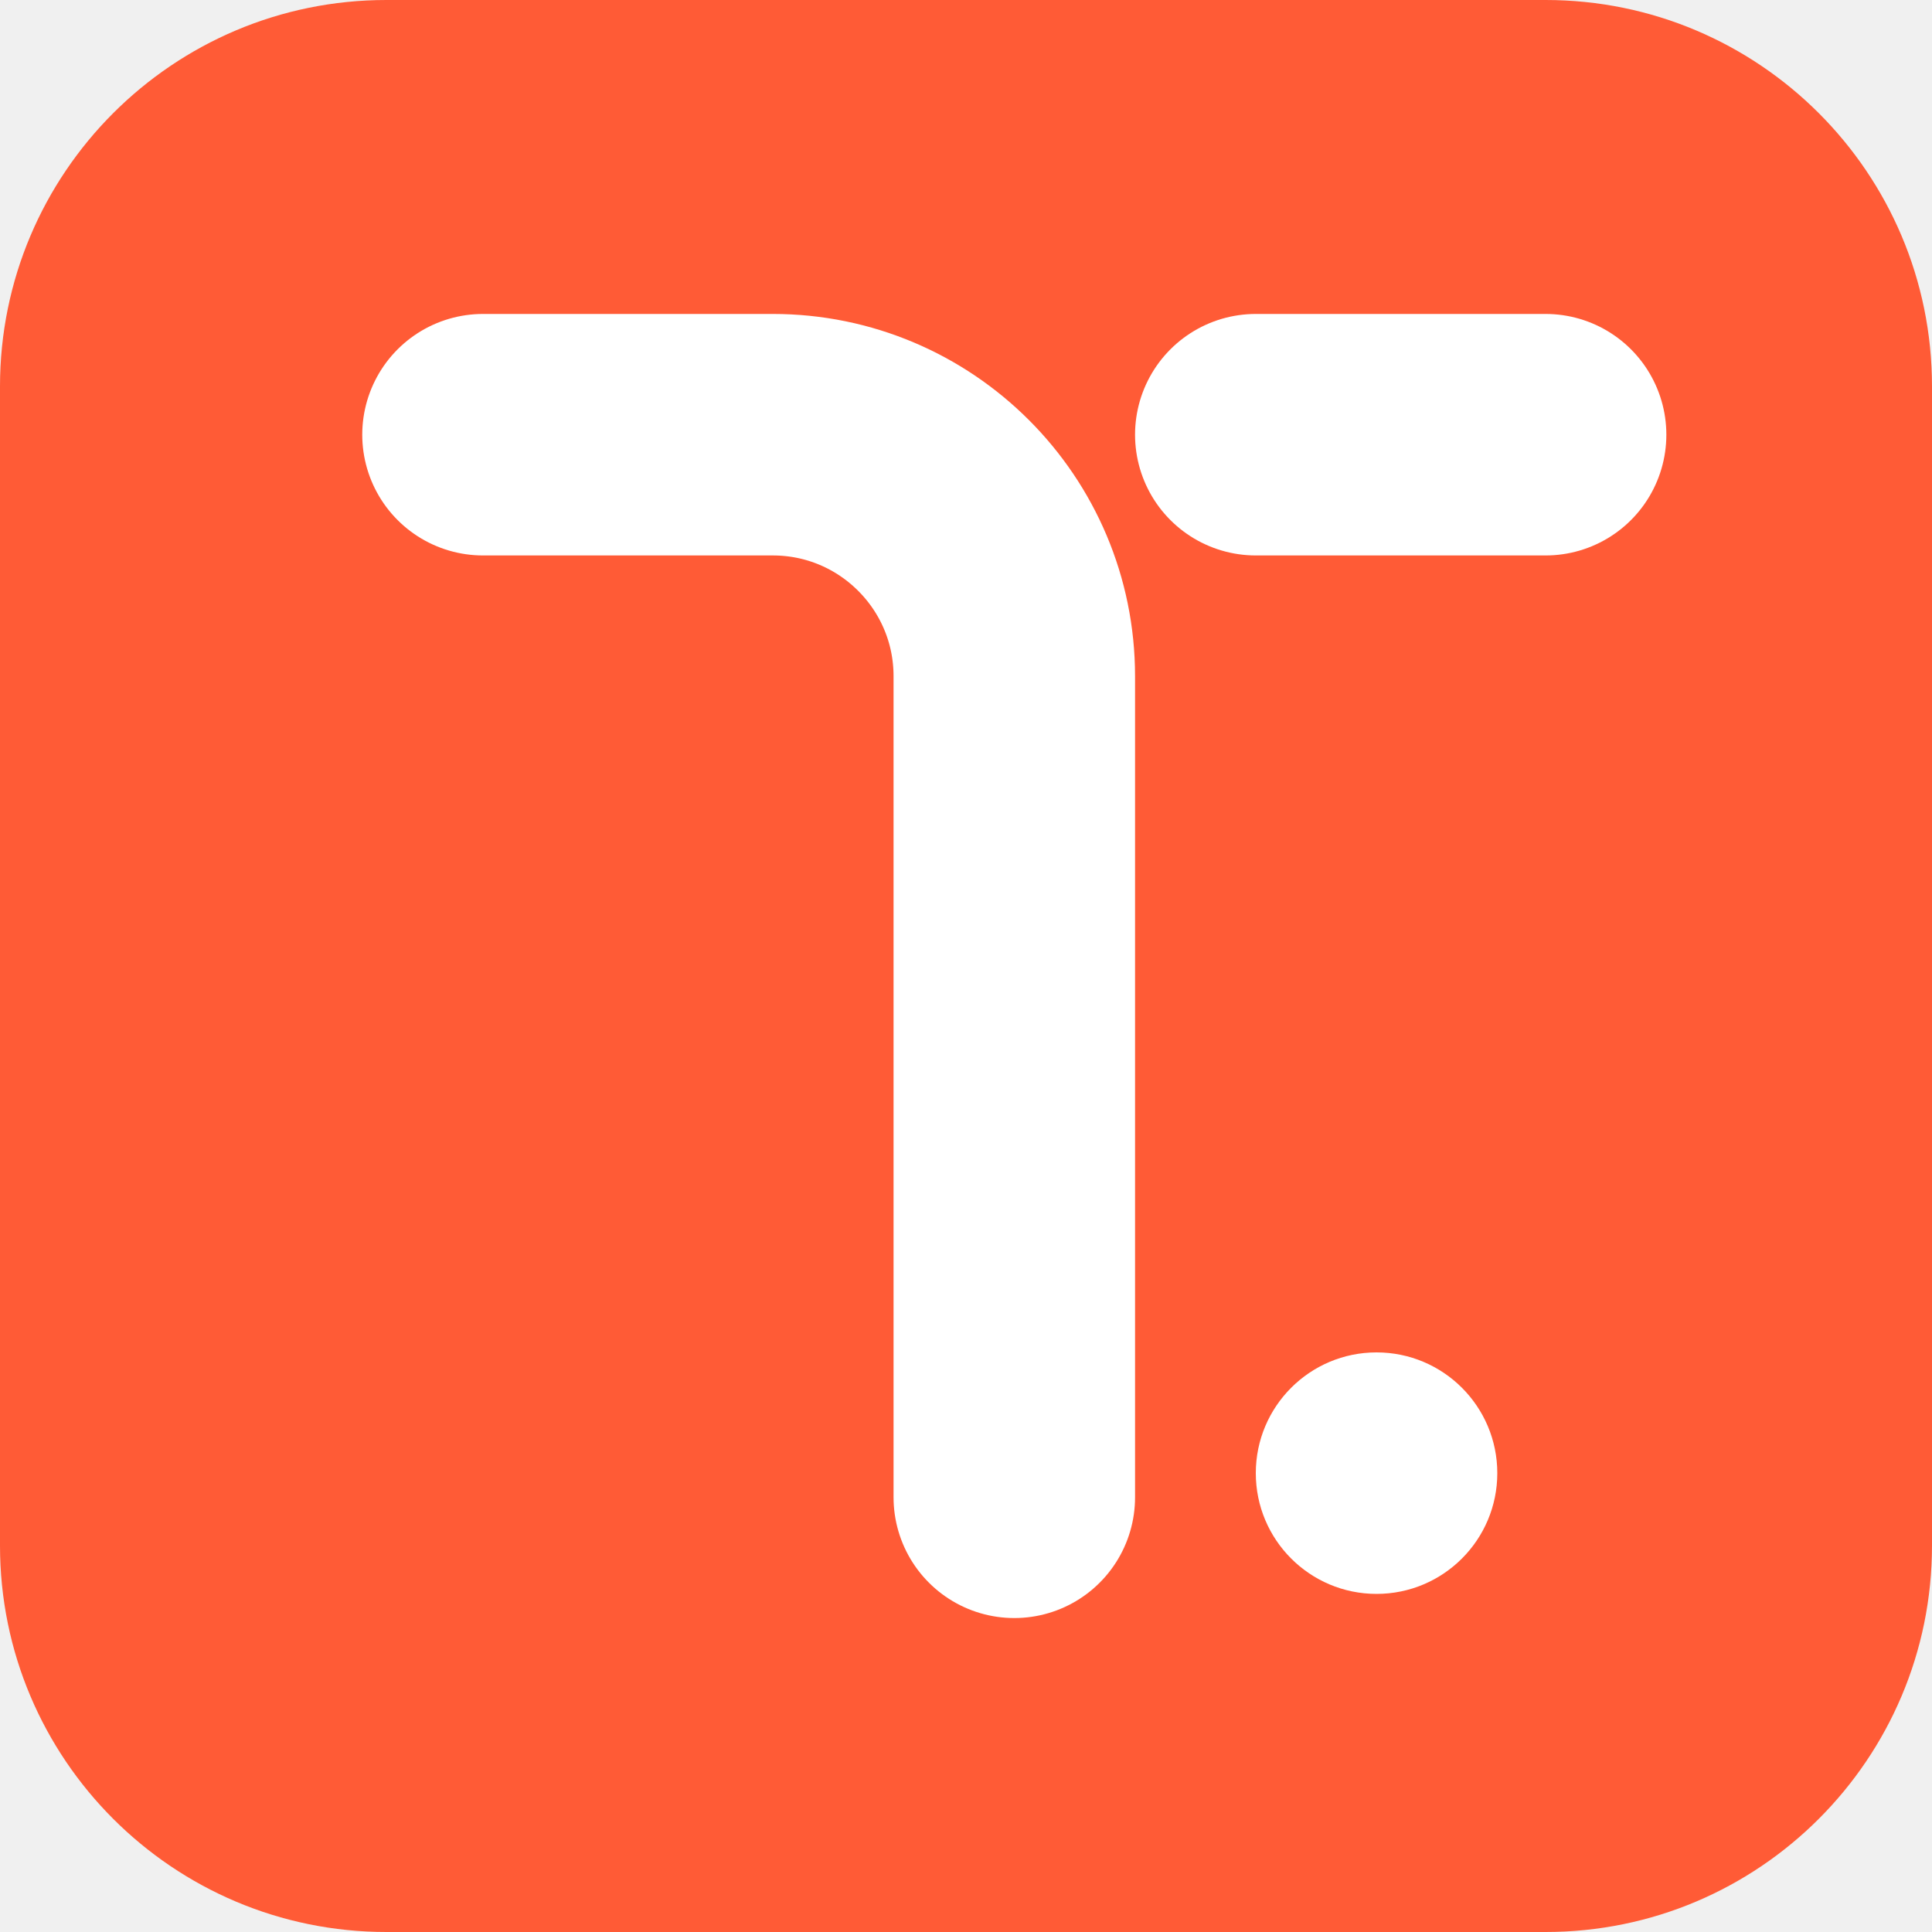
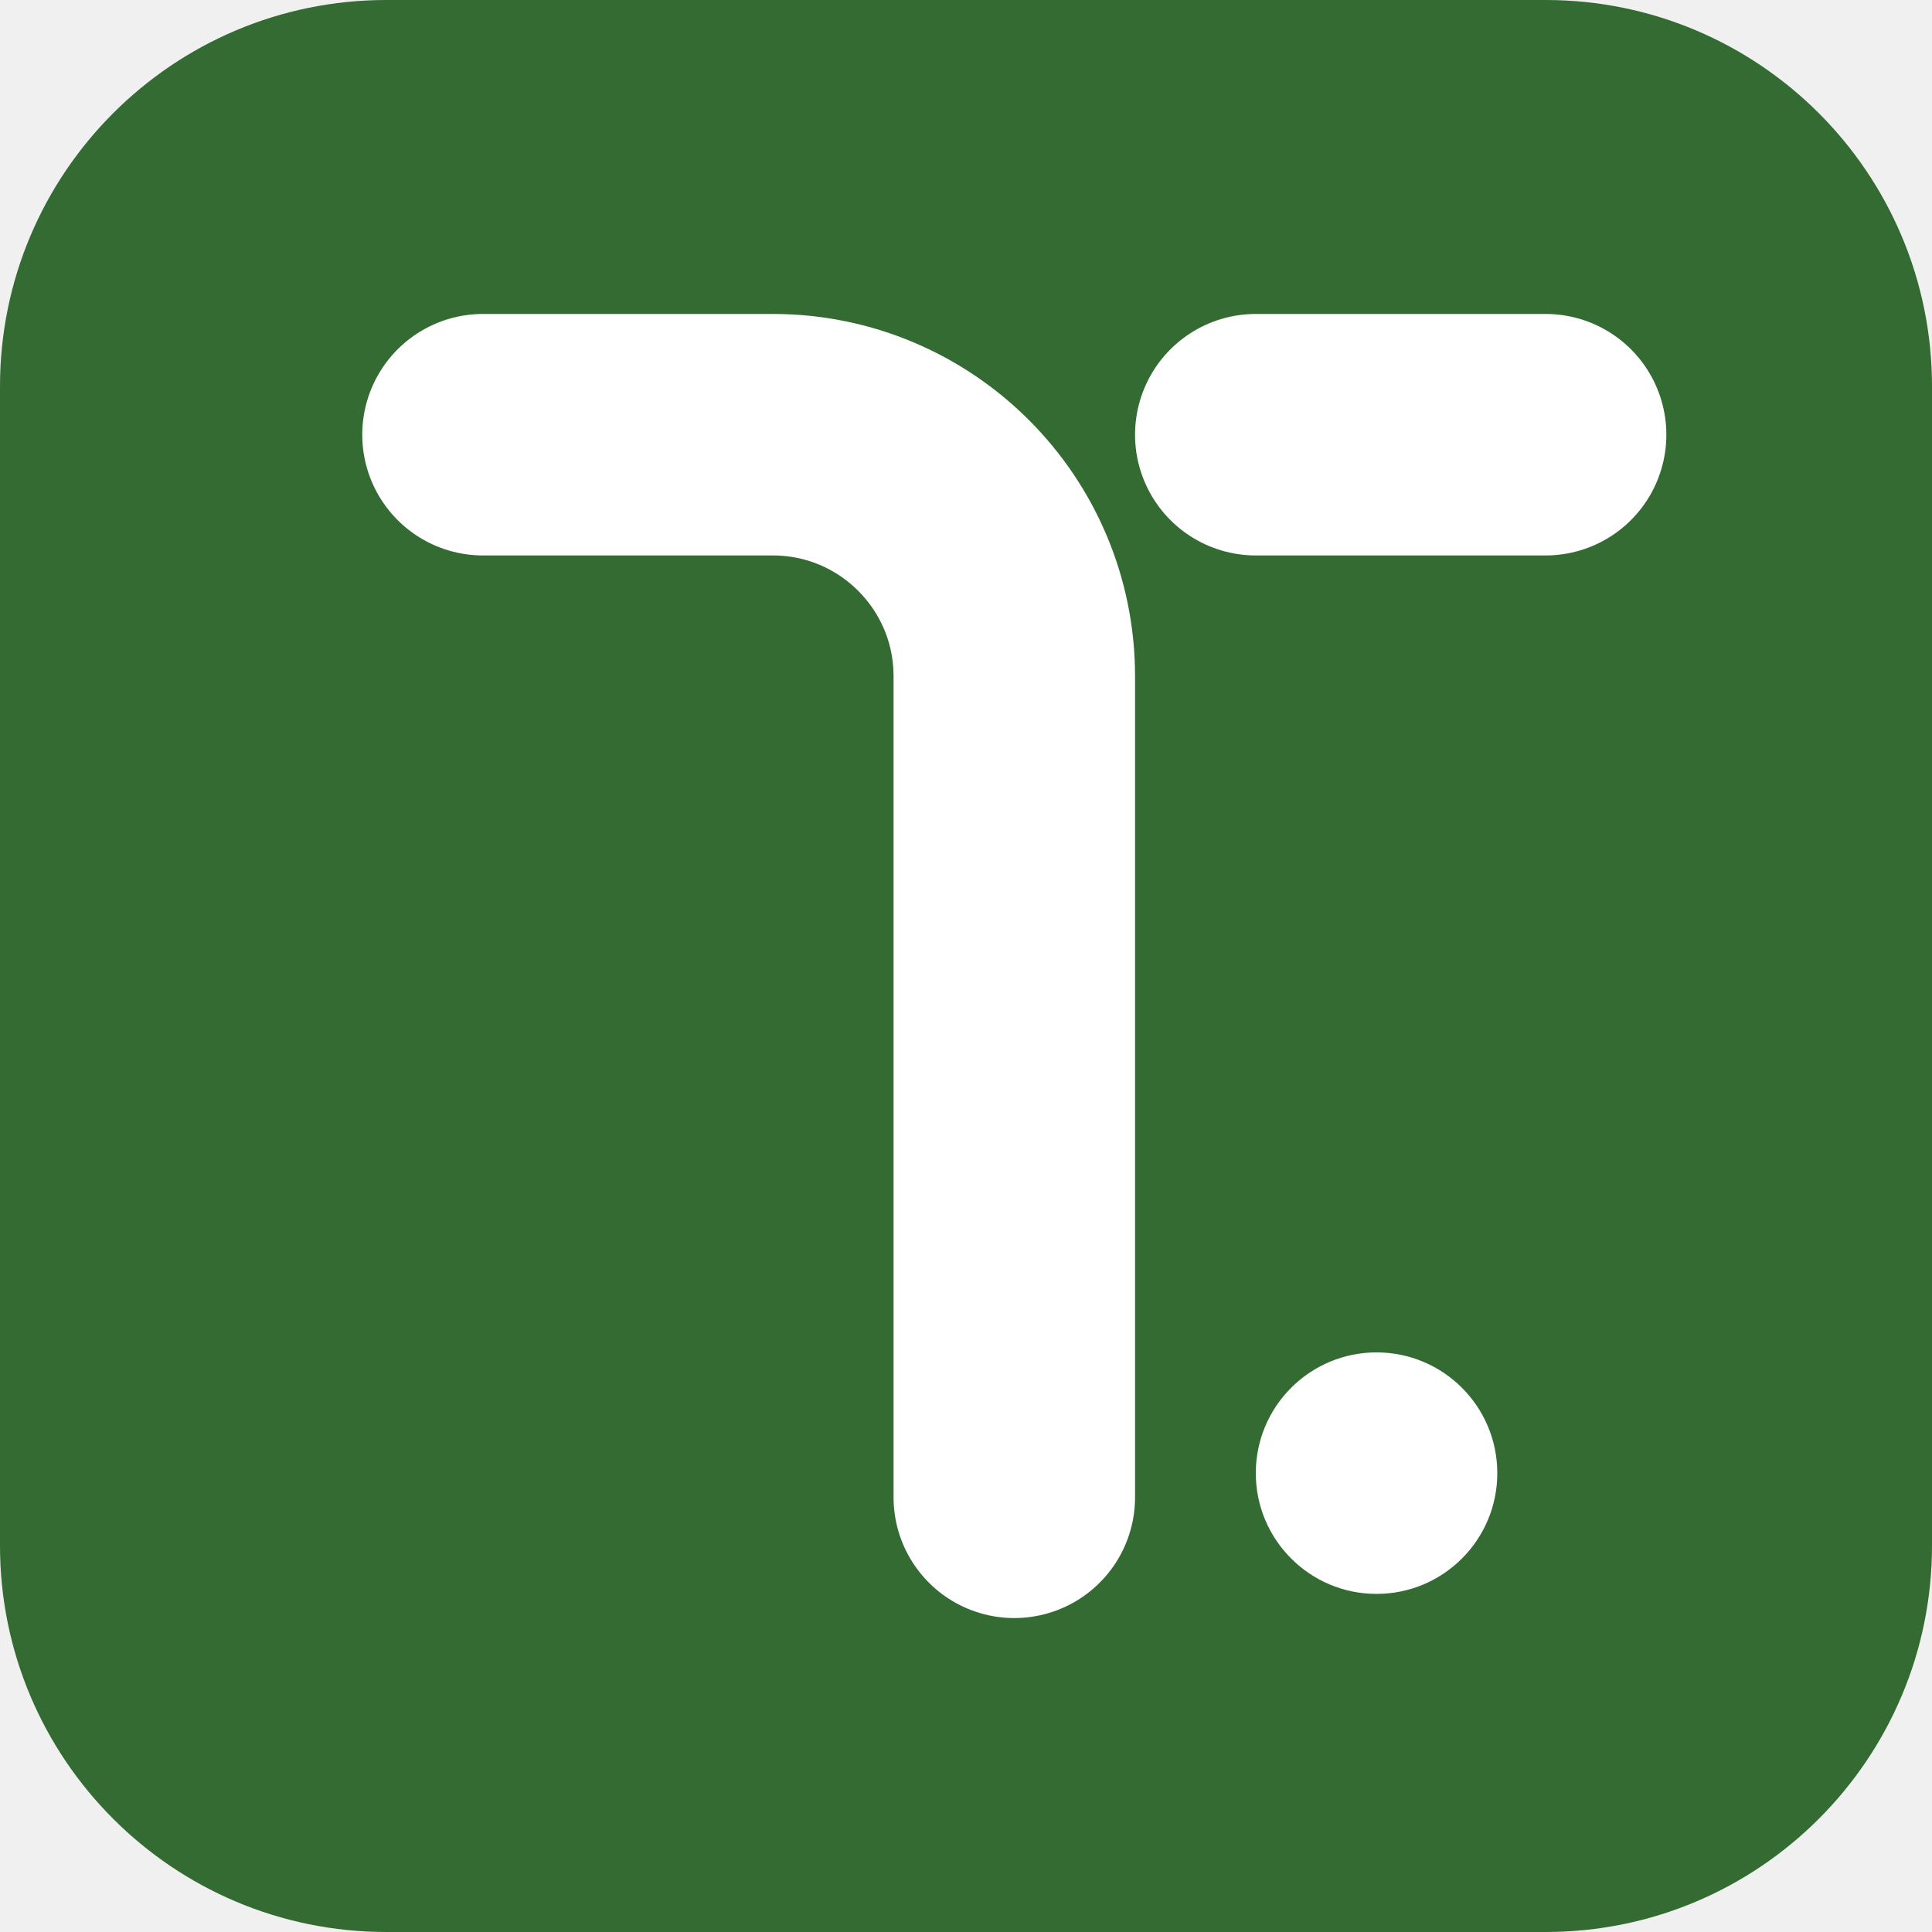
<svg xmlns="http://www.w3.org/2000/svg" width="40" height="40" viewBox="0 0 40 40" fill="none">
-   <rect width="40" height="40" rx="8" fill="#FF5B36" />
+   <rect width="40" height="40" rx="8" fill="#336b33" />
  <path d="M10 9H16C18.761 9 21 11.239 21 14V31" stroke-width="5" stroke-linecap="round" stroke="white" />
  <path d="M26 9H32" stroke-width="5" stroke-linecap="round" stroke="white" />
  <circle cx="28.5" cy="30.5" r="2.5" fill="white" />
</svg>
